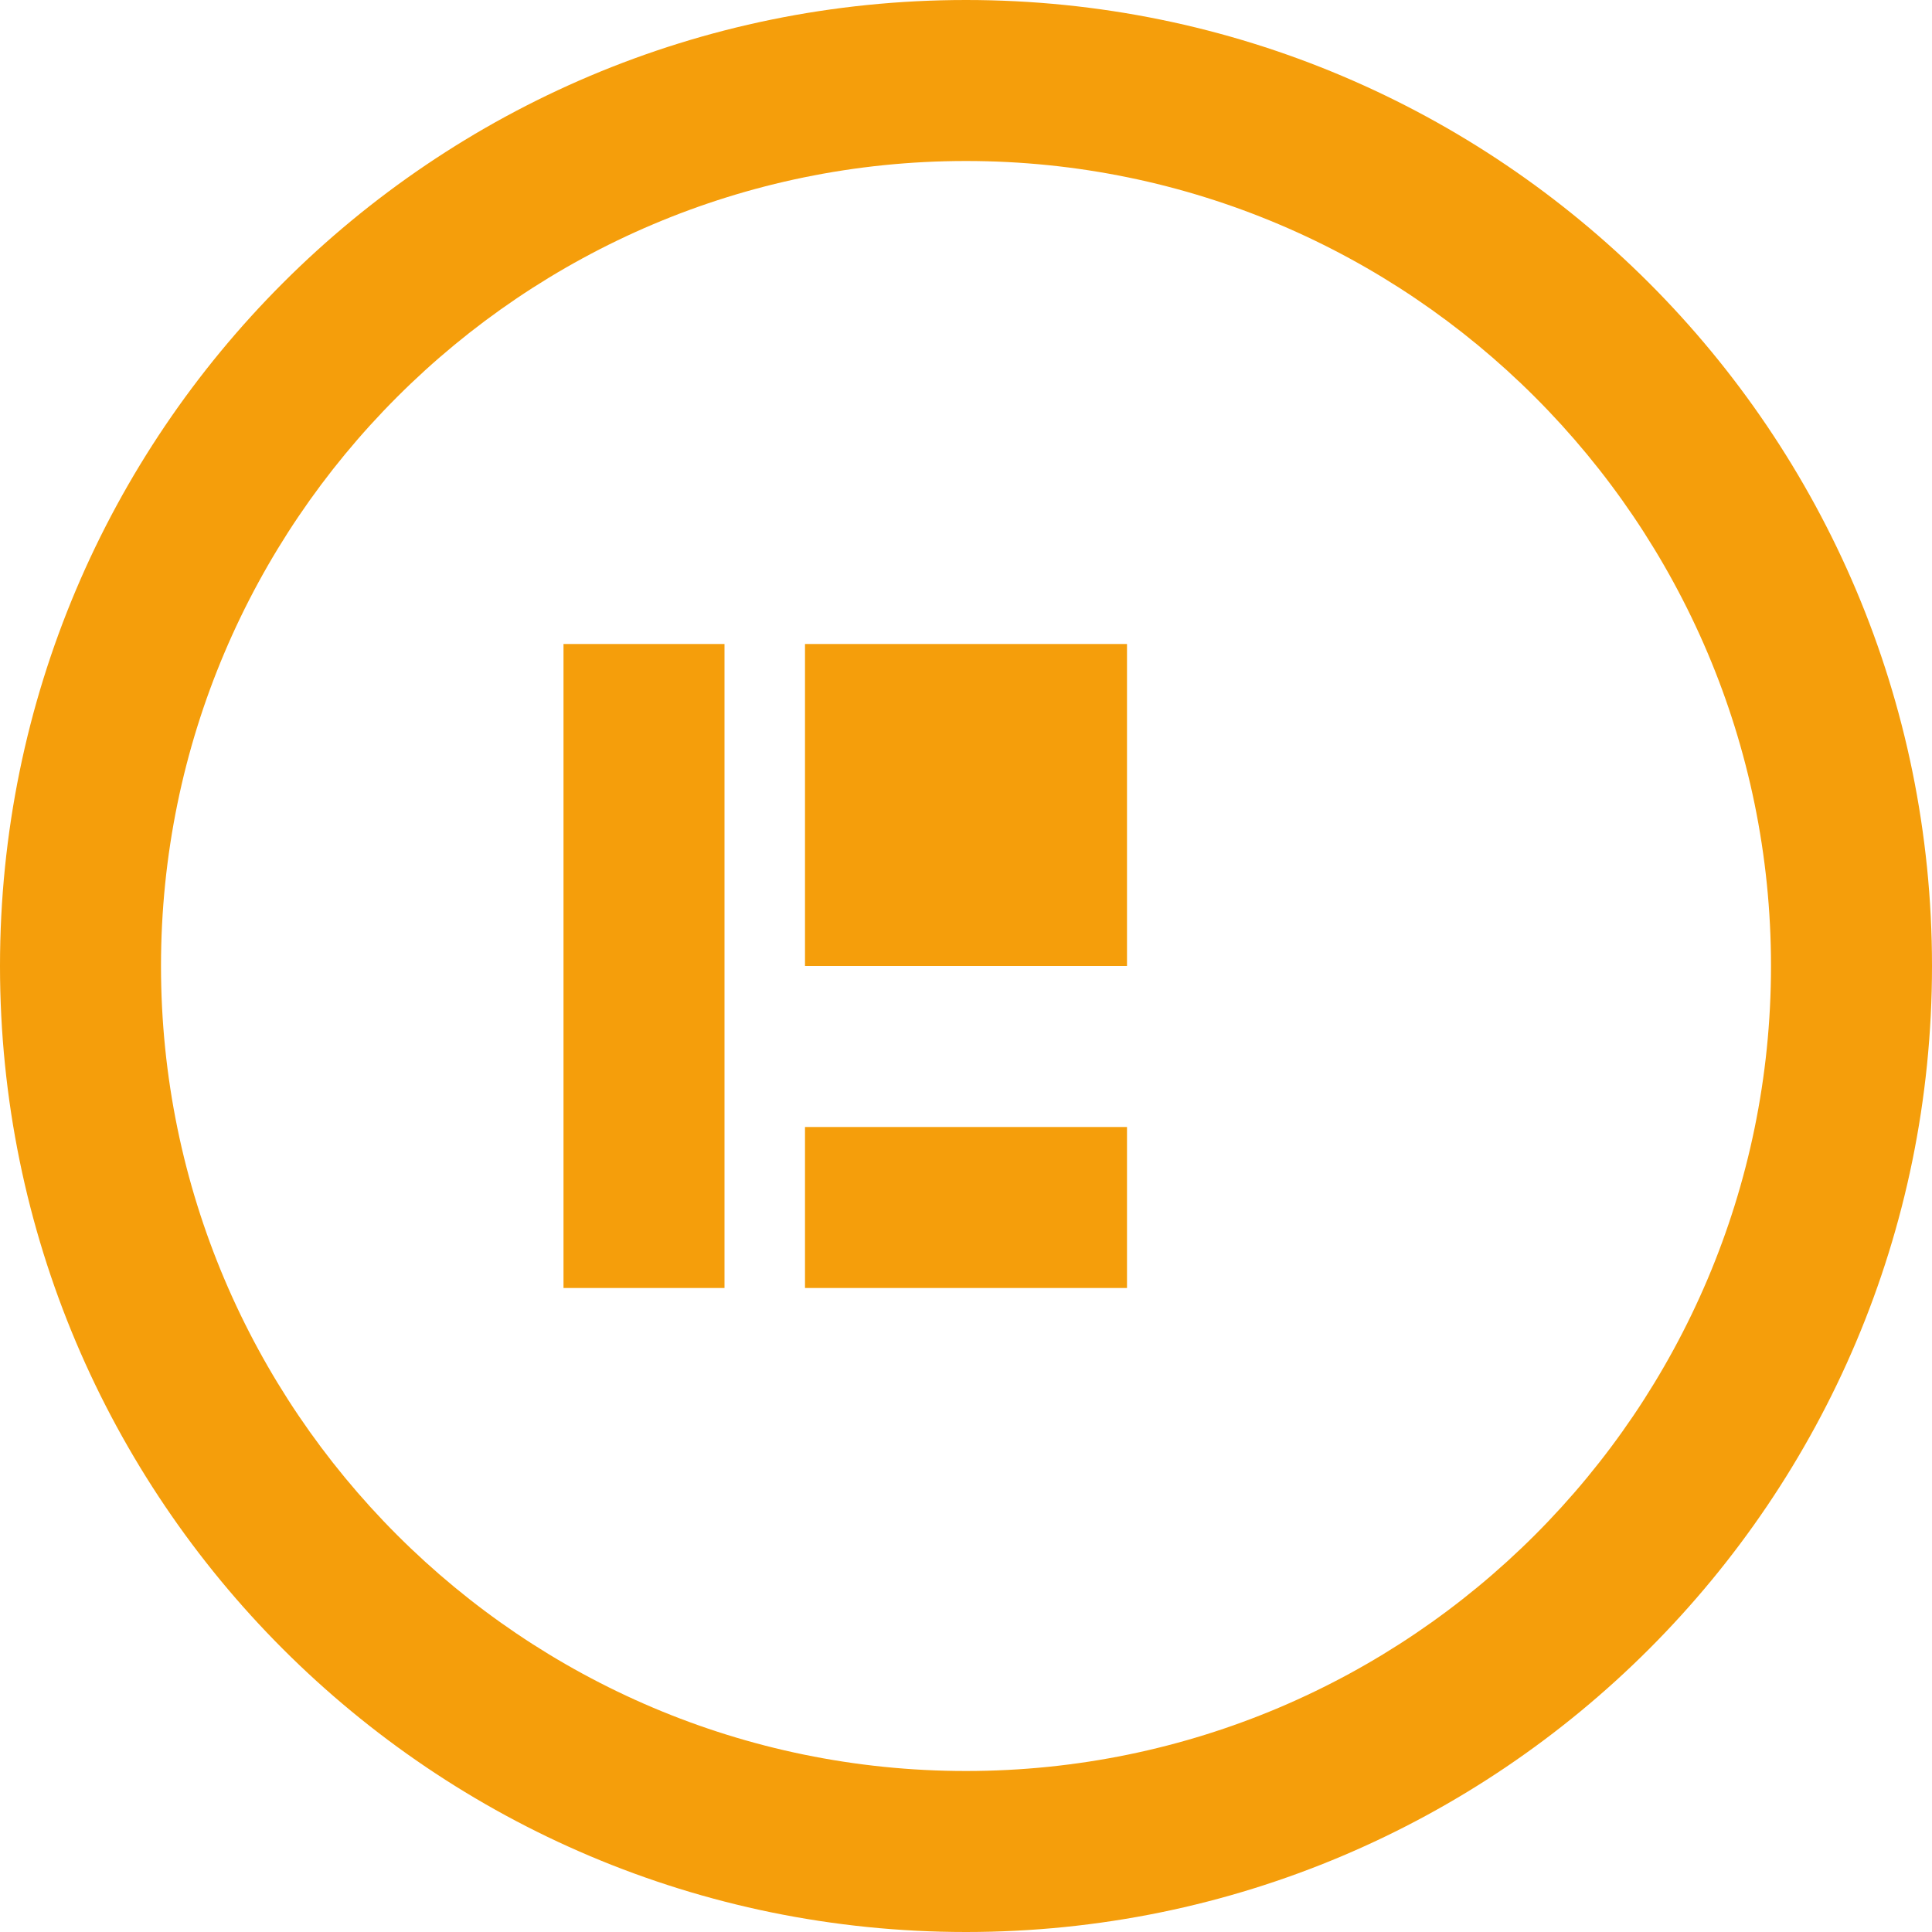
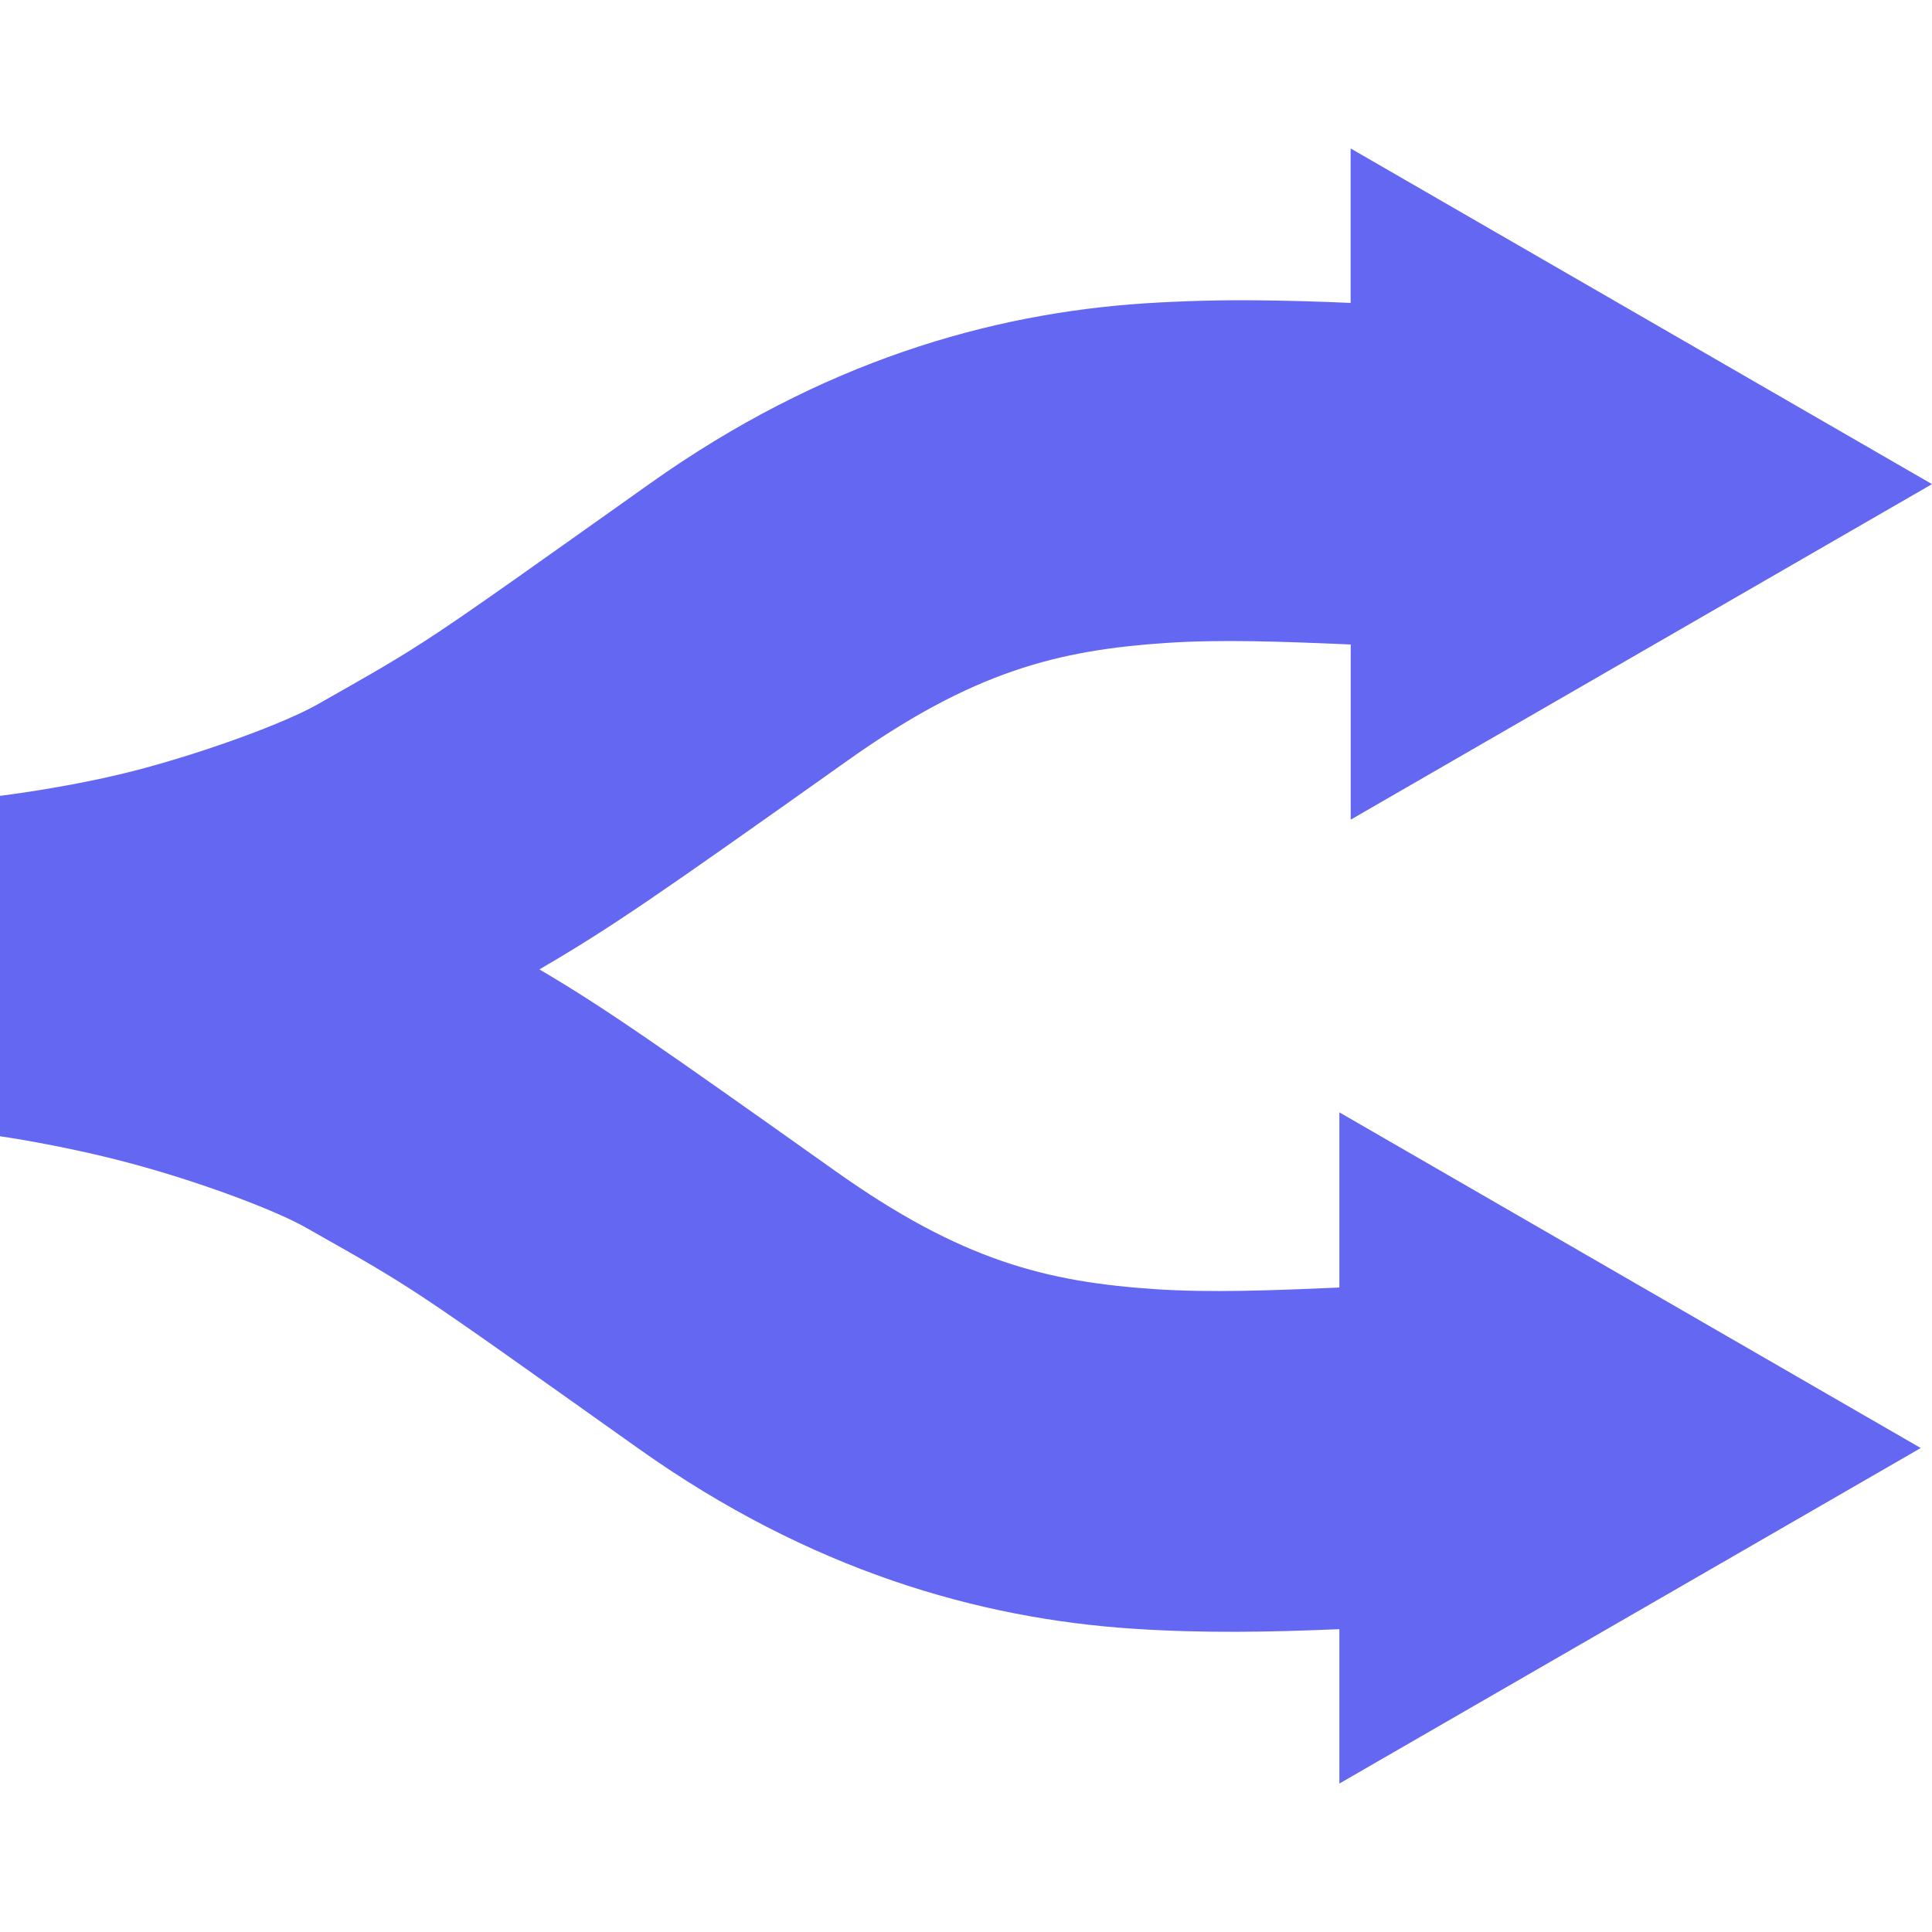
- <svg xmlns="http://www.w3.org/2000/svg" role="img" viewBox="0 0 24 24" fill="#F59E0B">
-   <path d="M12 0C5.373 0 0 5.373 0 12s5.373 12 12 12 12-5.373 12-12S18.627 0 12 0zm0 22c-5.514 0-10-4.486-10-10S6.486 2 12 2s10 4.486 10 10-4.486 10-10 10zm-2-6h4v-2h-4v2zm0-4h4V8h-4v4zM7 8v8h2v-8H7z" />
+ <svg xmlns="http://www.w3.org/2000/svg" fill="#6467F2" role="img" viewBox="0 0 24 24">
+   <path d="M16.778 1.844v1.919q-.569-.026-1.138-.032-.708-.008-1.415.037c-1.93.126-4.023.728-6.149 2.237-2.911 2.066-2.731 1.95-4.14 2.75-.396.223-1.342.574-2.185.798-.841.225-1.753.333-1.751.333v4.229s.768.108 1.61.333c.842.224 1.789.575 2.185.799 1.41.798 1.228.683 4.14 2.75 2.126 1.509 4.22 2.11 6.148 2.236.88.058 1.716.041 2.555.005v1.918l7.222-4.168-7.222-4.17v2.176c-.86.038-1.611.065-2.278.021-1.364-.09-2.417-.357-3.979-1.465-2.244-1.593-2.866-2.027-3.68-2.508.889-.518 1.449-.906 3.822-2.59 1.56-1.109 2.614-1.377 3.978-1.466.667-.044 1.418-.017 2.278.02v2.176L24 6.014Z" />
</svg>
